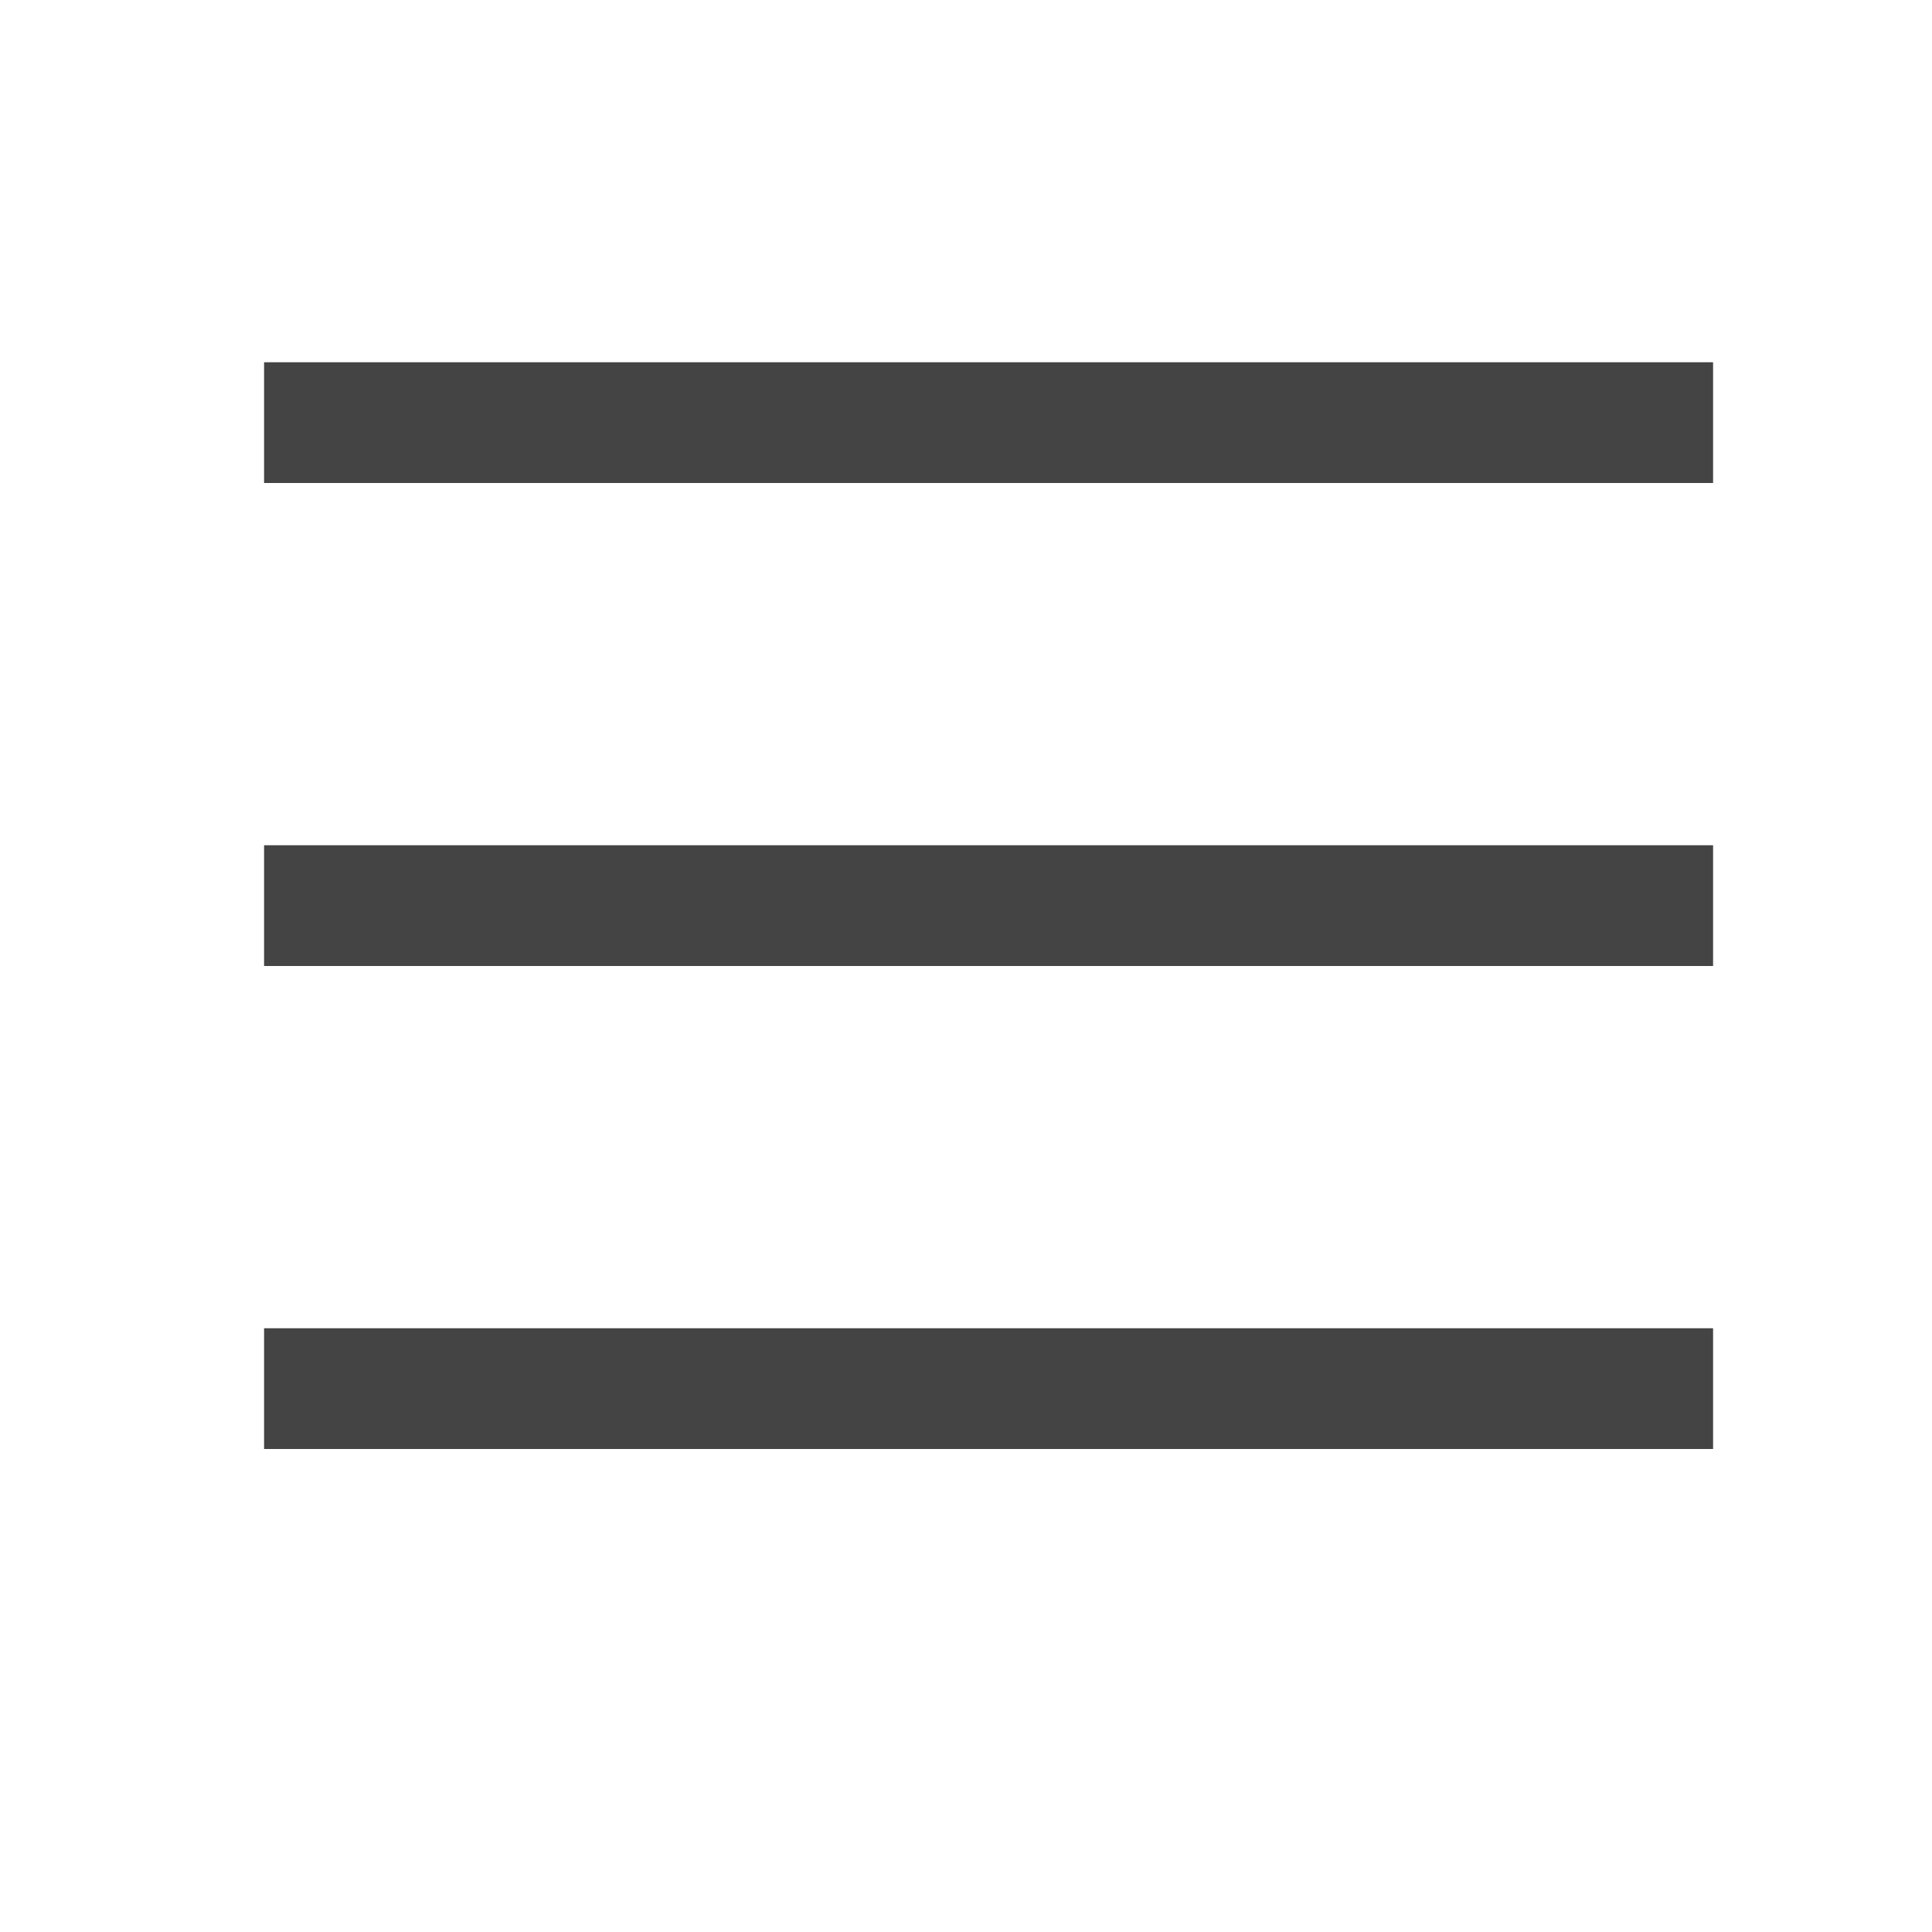
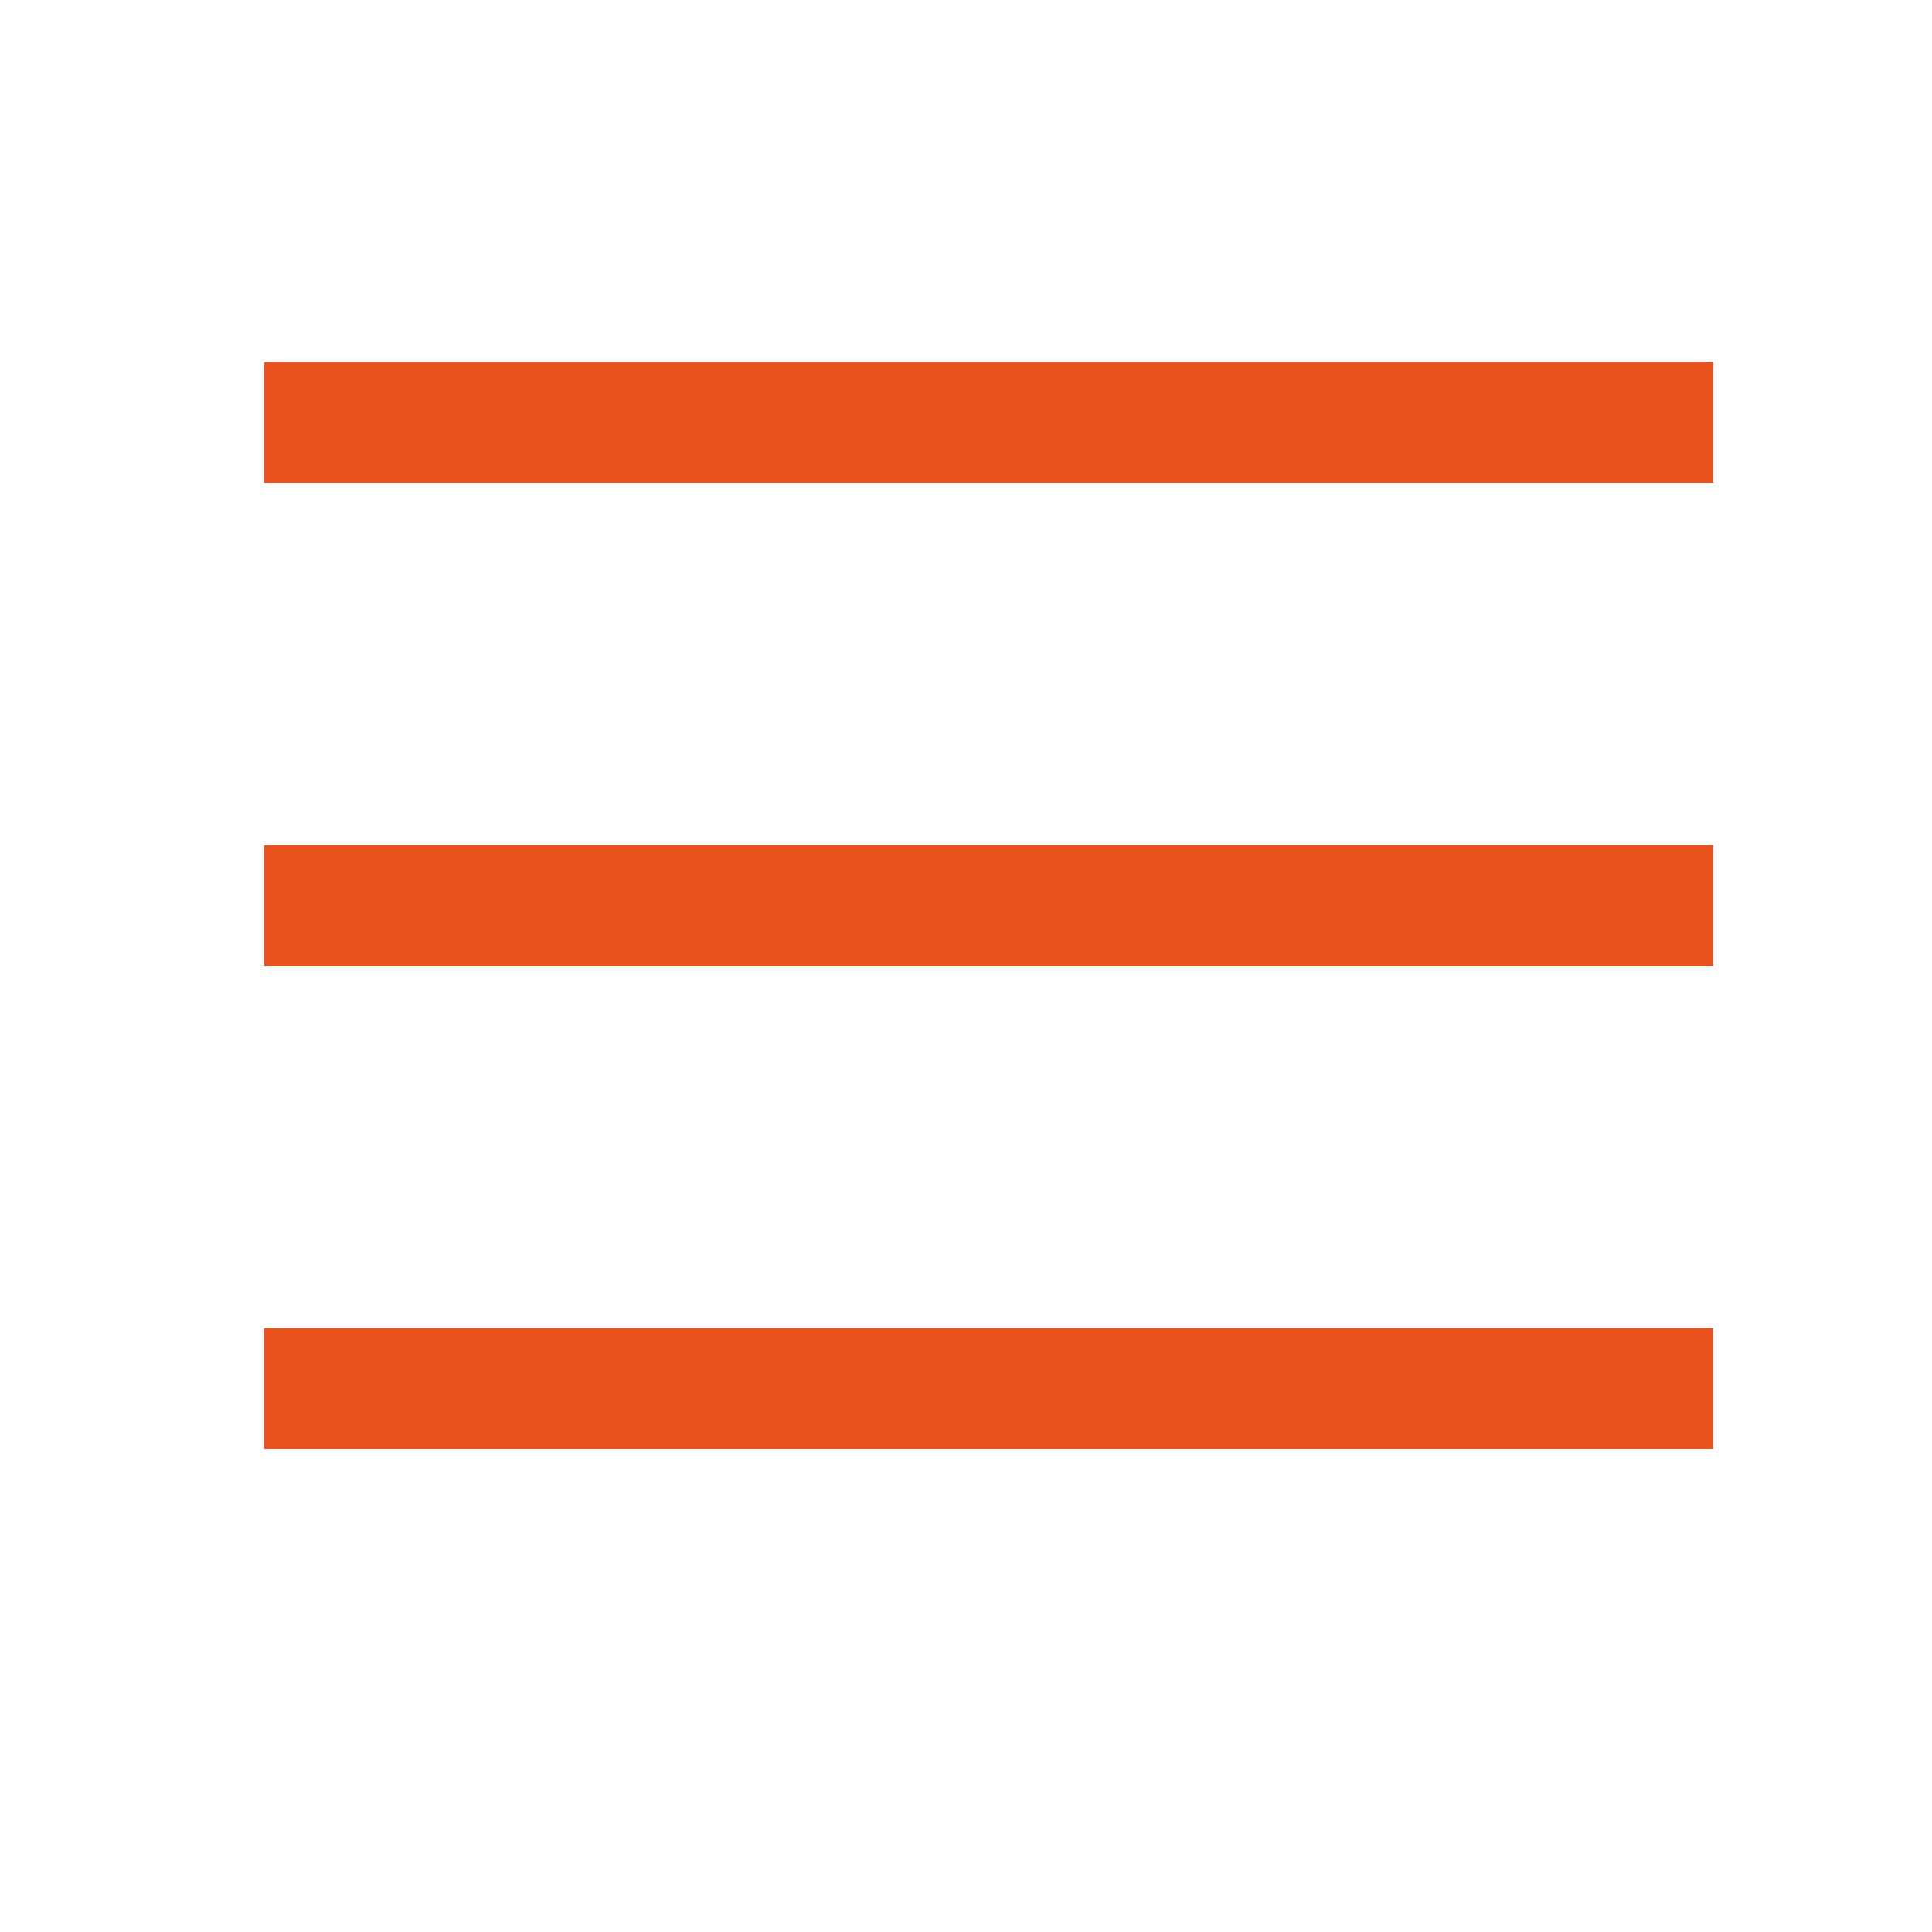
<svg xmlns="http://www.w3.org/2000/svg" width="16" height="16" viewBox="0 0 16 16" fill="none">
-   <path d="M2.187 3V4H14.187V3H2.187ZM2.187 7V8H14.187V7H2.187ZM2.187 11V12H14.187V11H2.187Z" fill="#444444" />
+   <path d="M2.187 3V4H14.187V3H2.187ZM2.187 7V8H14.187V7H2.187ZM2.187 11V12H14.187V11H2.187Z" fill="rgb(233, 81, 29, 1)" />
</svg>
